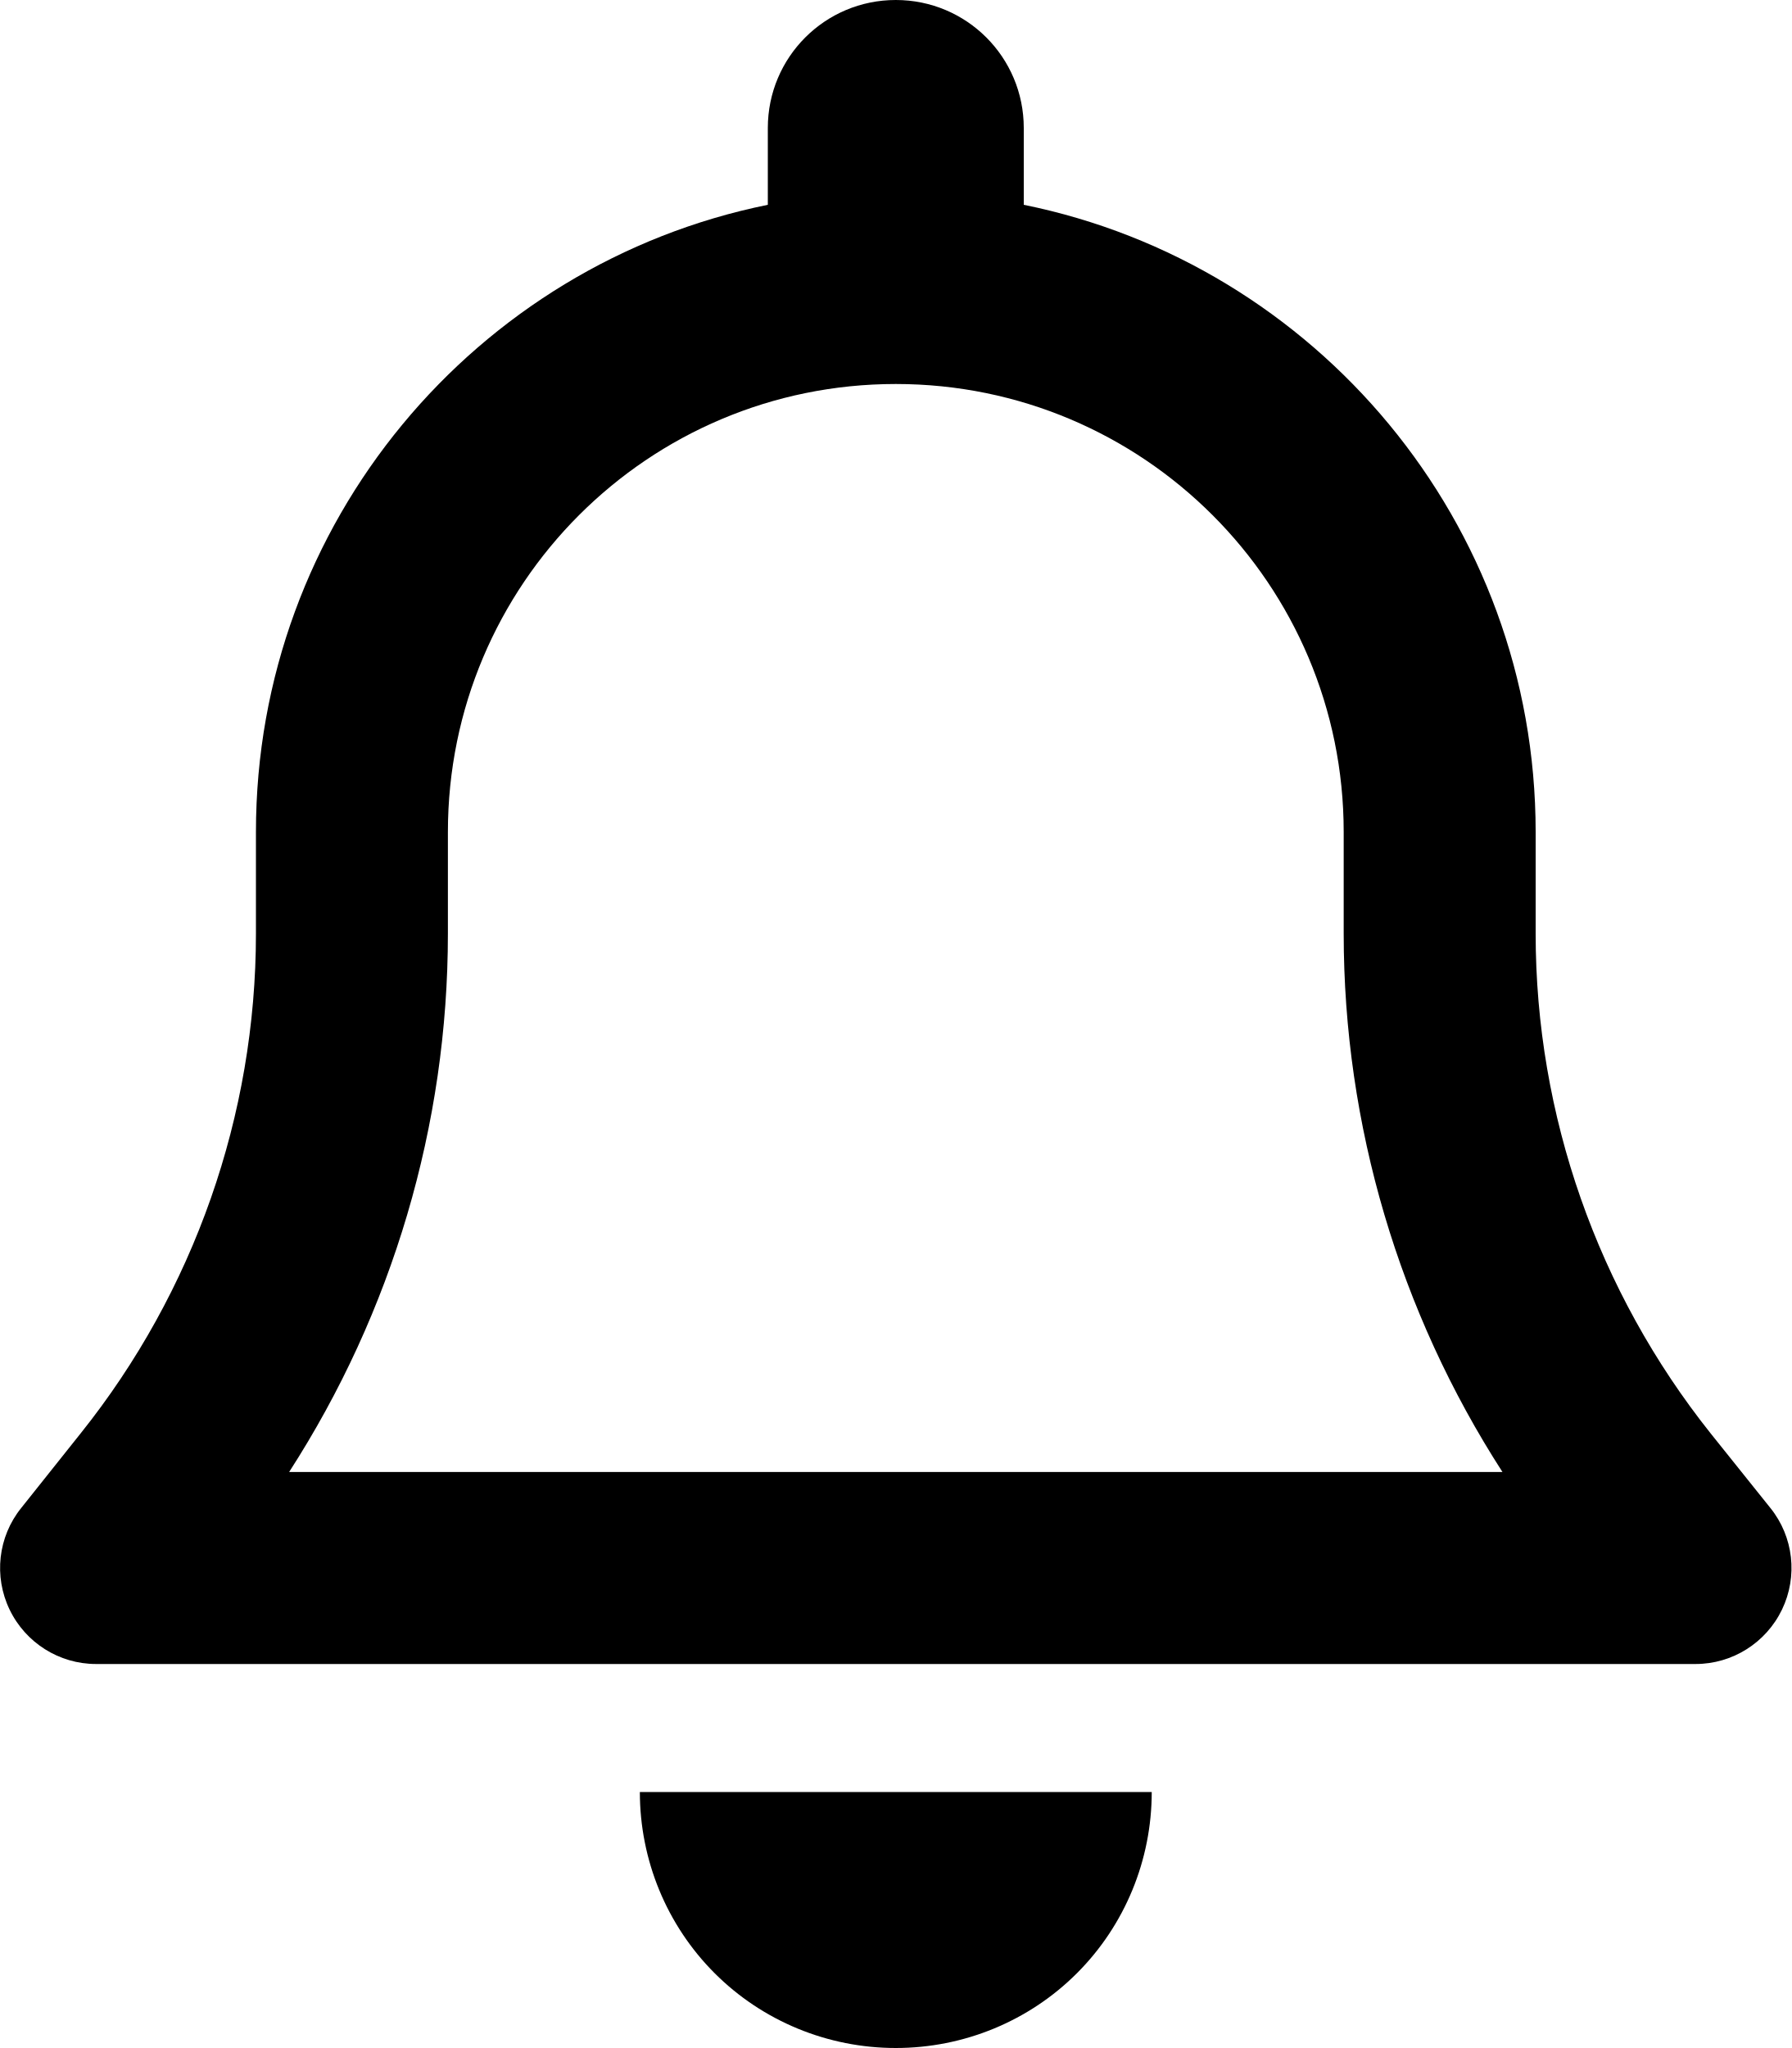
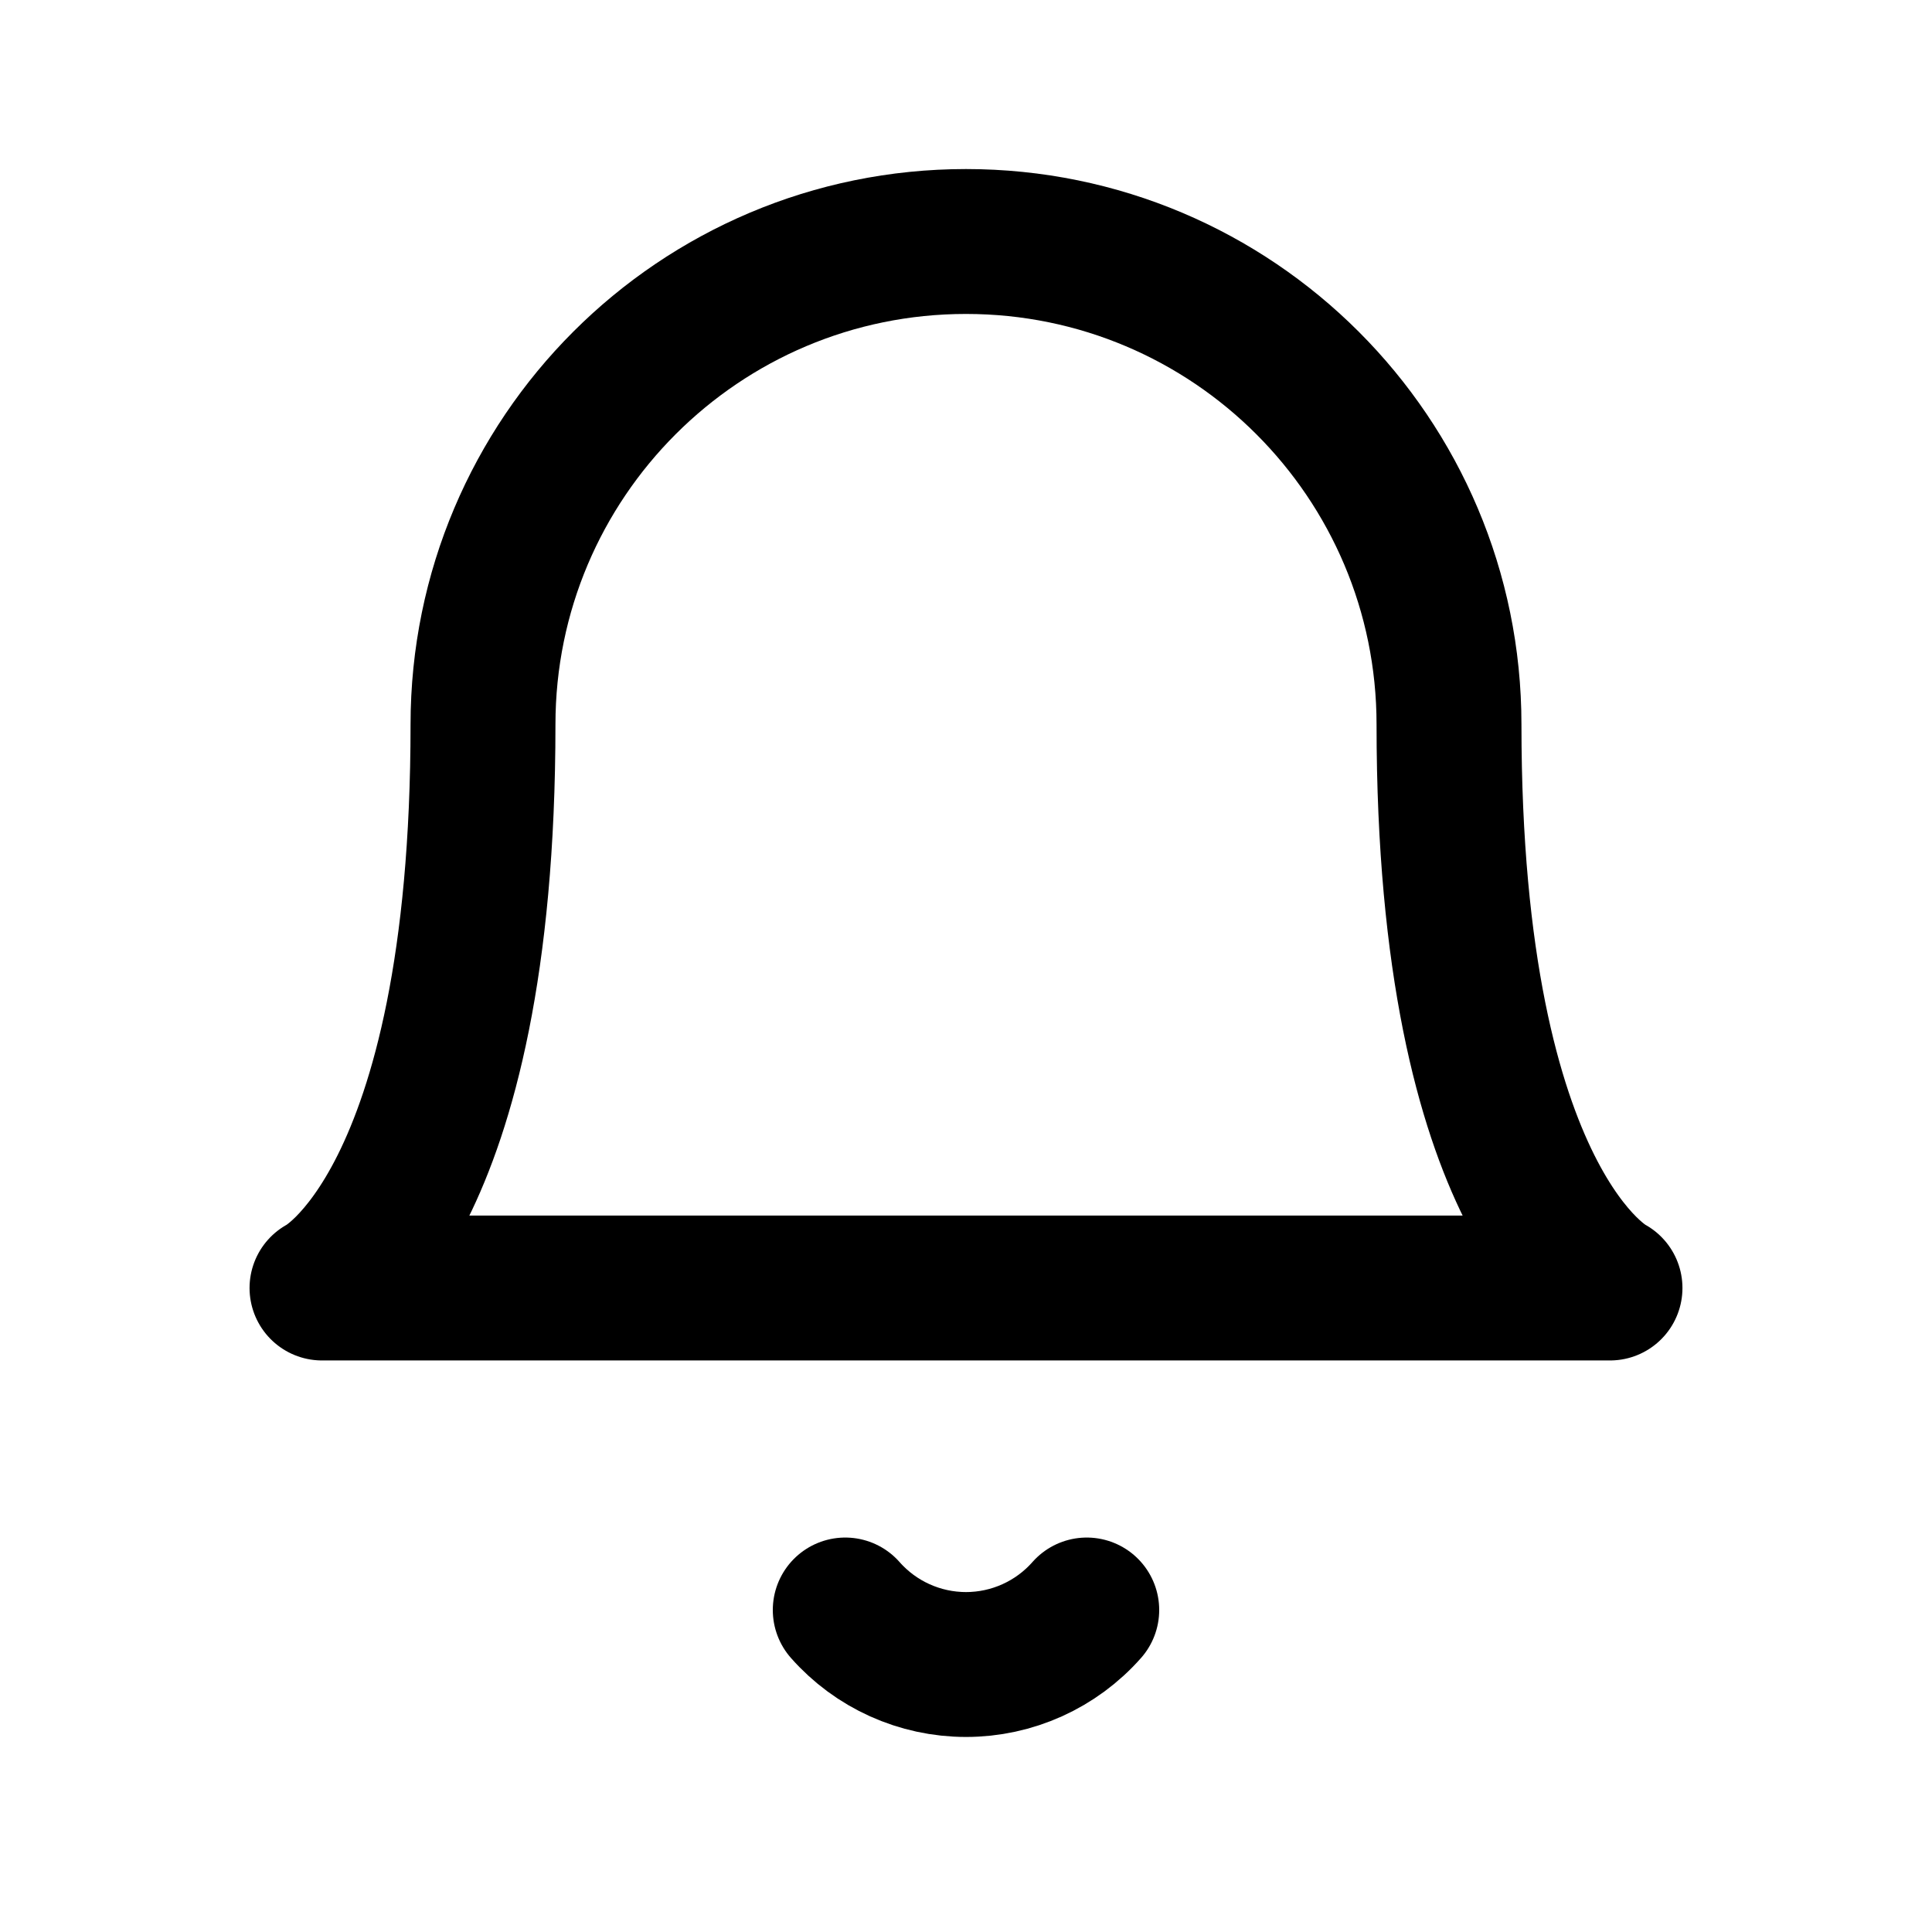
- <svg xmlns="http://www.w3.org/2000/svg" viewBox="0 0 448 512">
-   <path d="M224 0c-17.7 0-32 14.3-32 32l0 19.2C119 66 64 130.6 64 208l0 25.4c0 45.4-15.5 89.5-43.8 124.9L5.3 377c-5.8 7.2-6.9 17.1-2.9 25.4S14.8 416 24 416l400 0c9.2 0 17.6-5.3 21.6-13.6s2.9-18.2-2.9-25.4l-14.9-18.6C399.5 322.9 384 278.8 384 233.4l0-25.4c0-77.4-55-142-128-156.8L256 32c0-17.7-14.3-32-32-32zm0 96c61.9 0 112 50.1 112 112l0 25.4c0 47.9 13.9 94.6 39.7 134.6L72.3 368C98.1 328 112 281.3 112 233.4l0-25.4c0-61.9 50.1-112 112-112zm64 352l-64 0-64 0c0 17 6.7 33.3 18.7 45.3s28.3 18.7 45.3 18.7s33.3-6.7 45.3-18.7s18.7-28.3 18.7-45.3z" />
+ <svg xmlns="http://www.w3.org/2000/svg" viewBox="0 0 24 24" fill="none" stroke="currentColor" stroke-width="1.8" stroke-linecap="round" stroke-linejoin="round">
+   <path d="M18 9a6 6 0 1 0-12 0c0 6-2 7-2 7h16s-2-1-2-7" />
+   <path d="M10.5 20a2 2 0 0 0 3 0" />
</svg>
